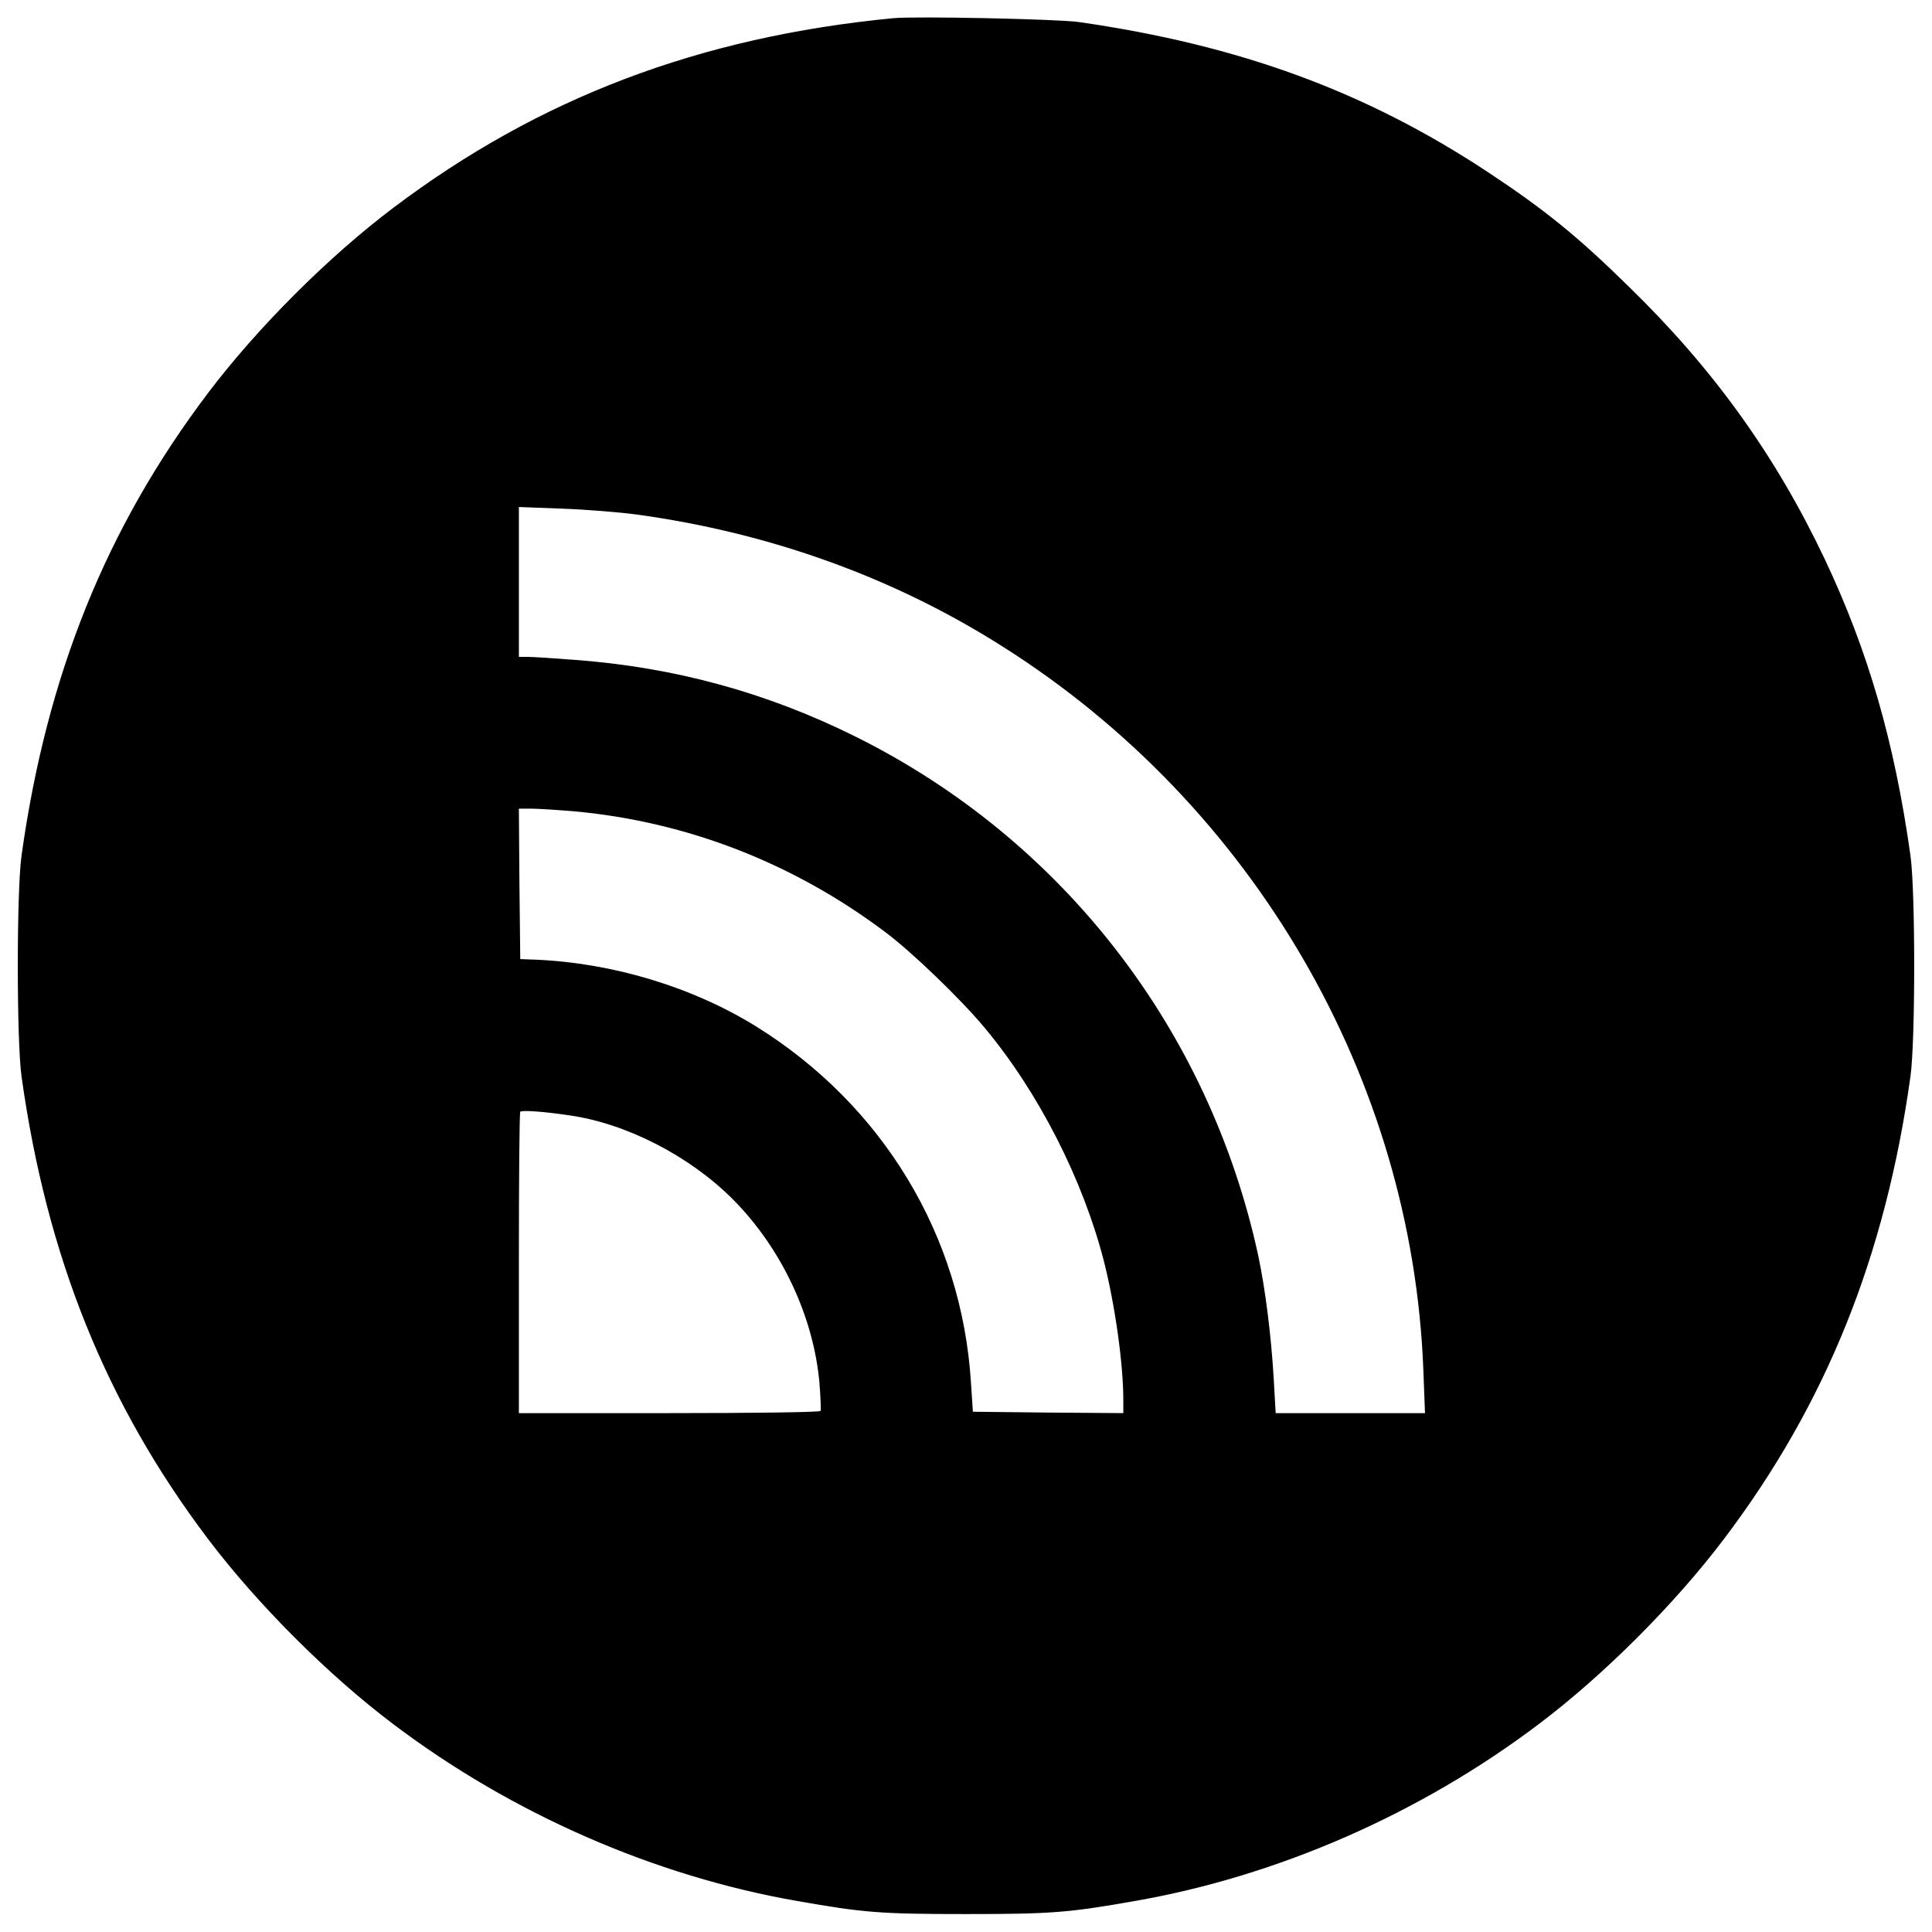
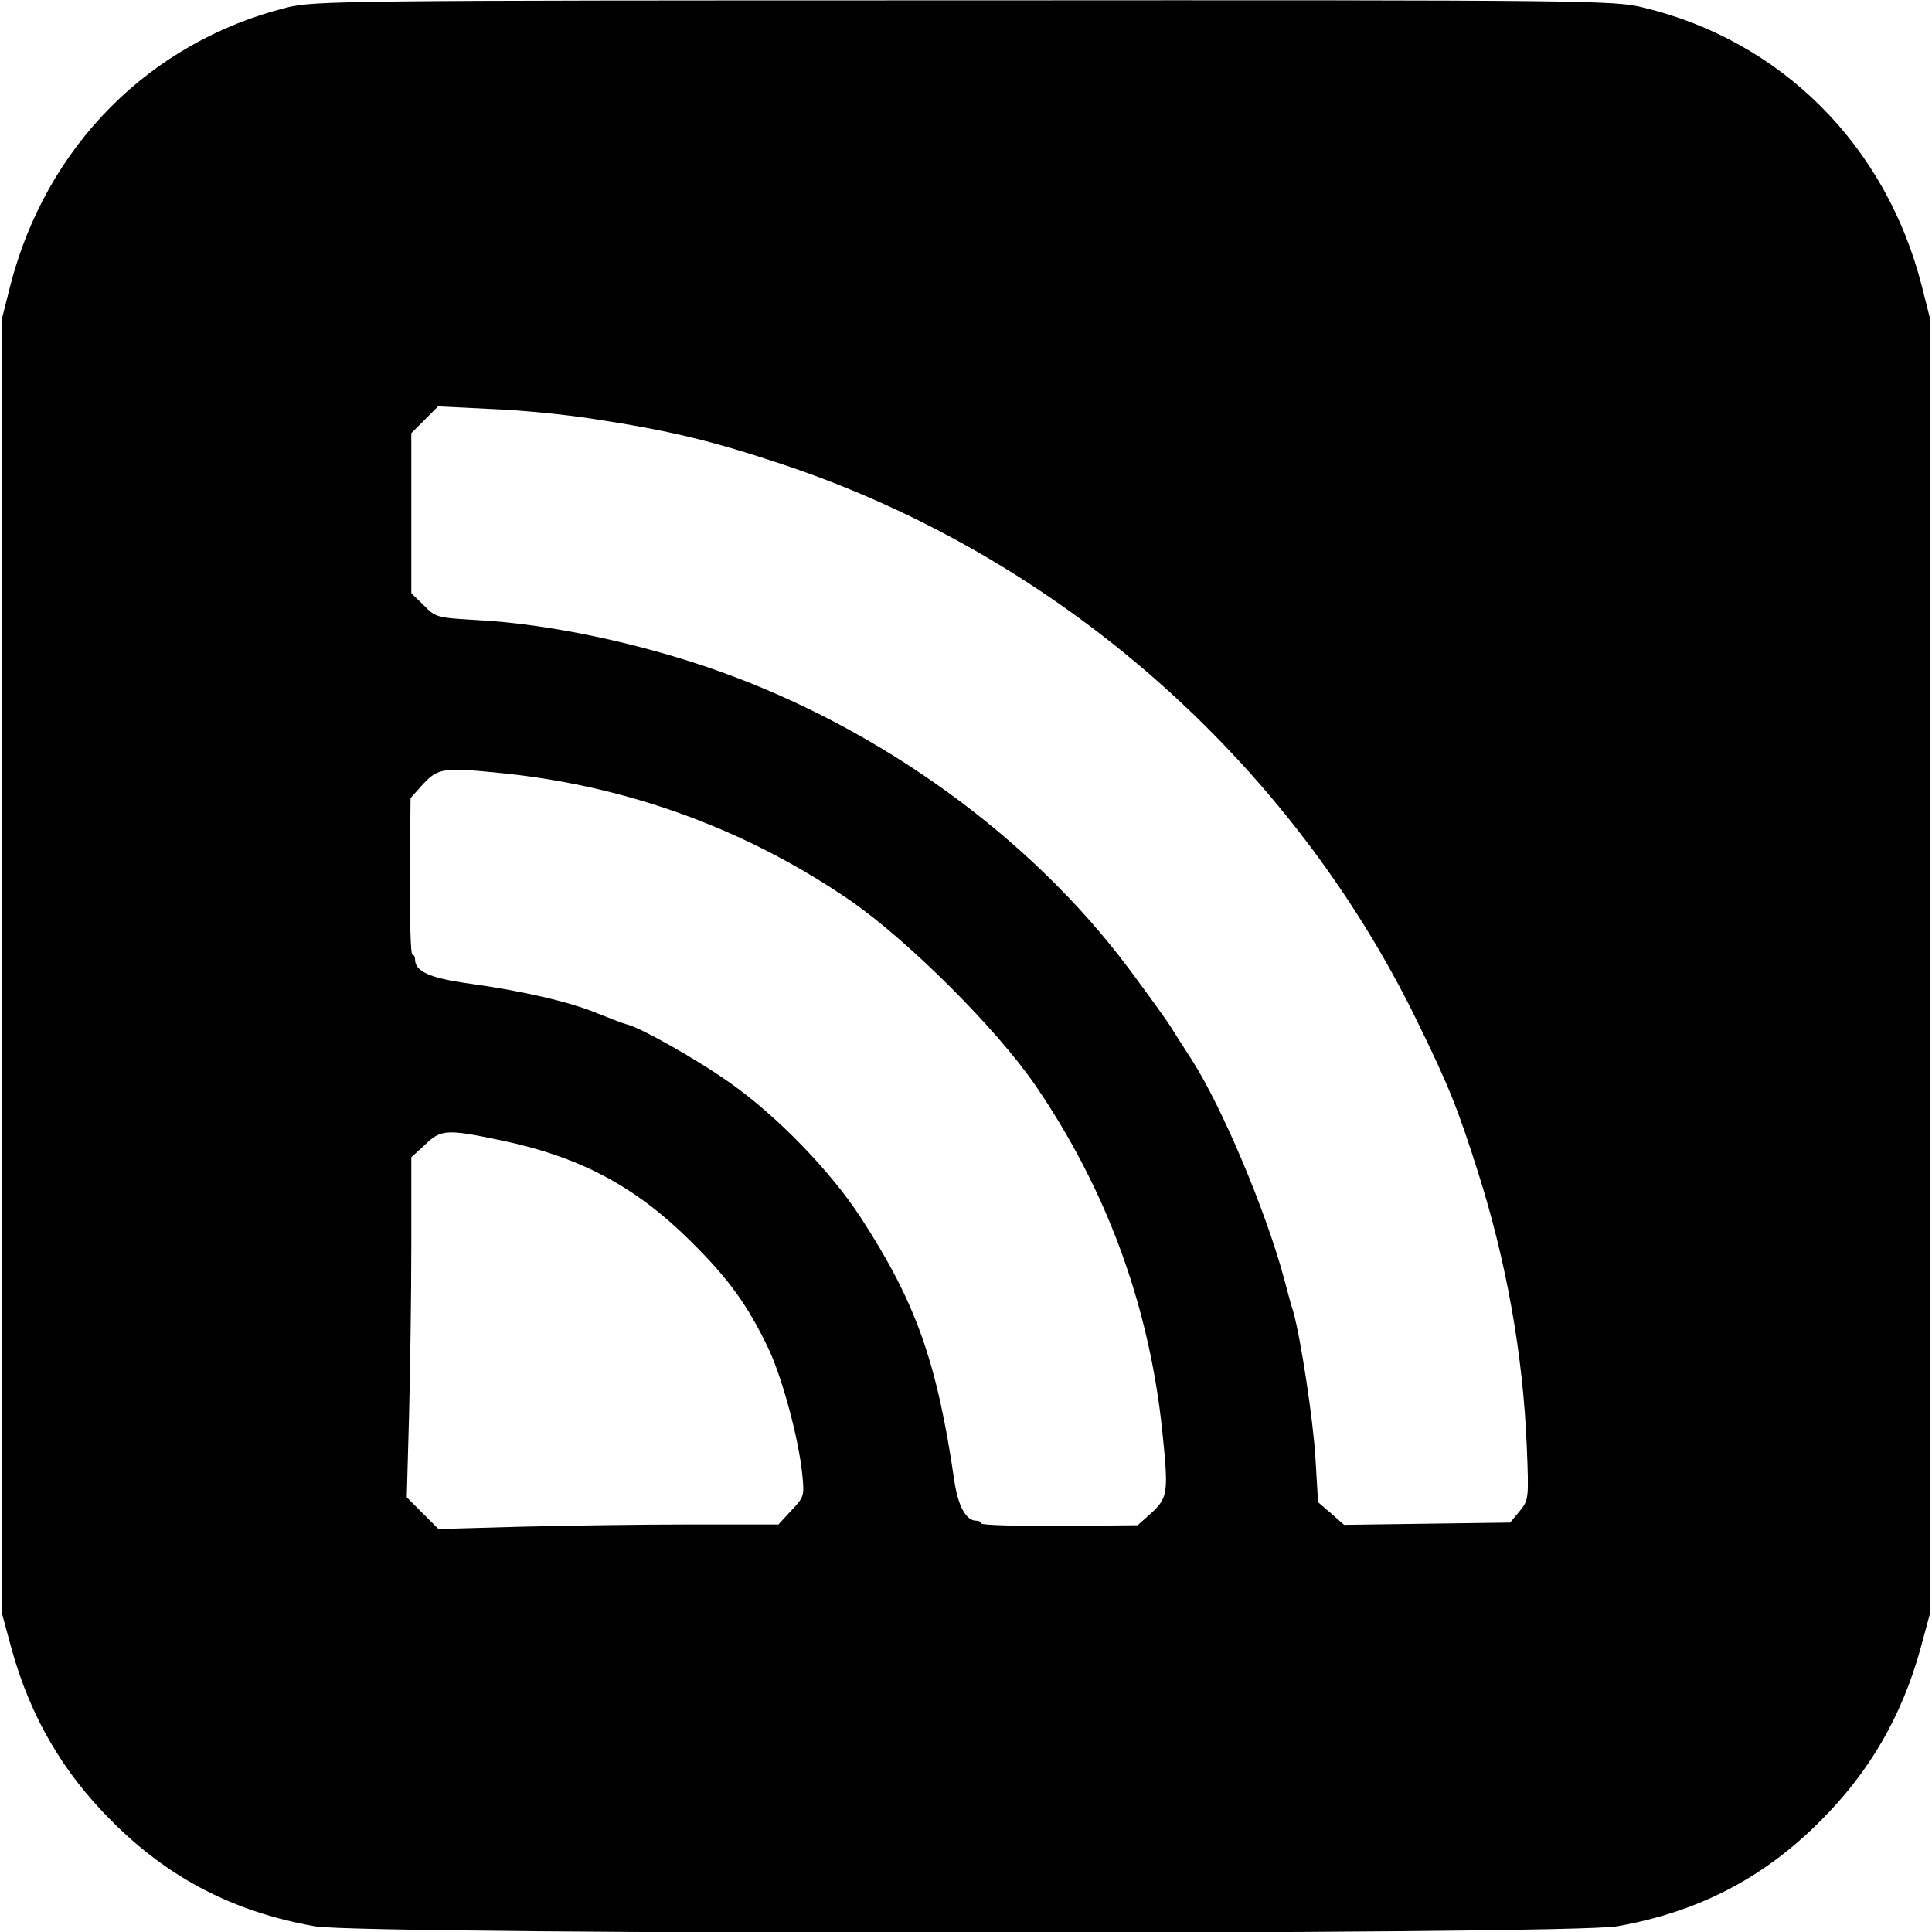
- <svg xmlns="http://www.w3.org/2000/svg" version="1.0" width="700pt" height="700pt" viewBox="0 0 700 700" preserveAspectRatio="xMidYMid meet">
-   <g transform="translate(0,700) scale(0.1,-0.1)" fill="#000000" stroke="none">
-     <path d="M3235 6934 c-701 -68 -1283 -289 -1810 -687 -236 -178 -493 -435 -672 -672 -369 -488 -584 -1023 -675 -1675 -18 -129 -18 -671 0 -800 91 -652 306 -1187 675 -1675 179 -237 436 -494 672 -672 430 -325 947 -551 1465 -641 239 -42 300 -47 610 -47 310 0 371 5 610 47 518 90 1035 316 1465 641 236 178 493 435 672 672 369 488 584 1023 675 1675 18 129 18 671 0 800 -58 412 -153 741 -311 1075 -178 375 -403 688 -708 985 -186 183 -307 281 -513 417 -441 291 -897 459 -1480 543 -74 11 -597 22 -675 14z m-930 -1798 c483 -66 934 -228 1330 -480 906 -574 1481 -1562 1522 -2618 l6 -158 -270 0 -271 0 -7 123 c-9 155 -30 324 -56 447 -178 822 -711 1509 -1459 1881 -322 160 -655 251 -1015 278 -77 6 -155 11 -172 11 l-33 0 0 272 0 271 158 -6 c86 -3 207 -13 267 -21z m-220 -1076 c406 -38 789 -187 1121 -436 98 -73 275 -244 360 -346 196 -234 358 -552 434 -849 40 -158 70 -370 70 -502 l0 -47 -272 2 -273 3 -7 105 c-33 532 -319 1006 -780 1292 -230 142 -517 229 -798 241 l-55 2 -3 273 -2 272 47 0 c27 0 98 -5 158 -10z m-23 -1101 c206 -29 435 -146 593 -304 175 -176 292 -422 314 -665 4 -52 6 -98 4 -102 -2 -5 -249 -8 -549 -8 l-544 0 0 543 c0 299 2 546 5 549 6 6 84 1 177 -13z" />
+ <svg xmlns="http://www.w3.org/2000/svg" version="1.0" width="512pt" height="512pt" viewBox="0 0 512 512" preserveAspectRatio="xMidYMid meet">
+   <g transform="translate(0,512) scale(0.1,-0.1)" fill="#000000" stroke="none">
+     <path d="M760 5100 c-363 -91 -638 -367 -733 -738 l-22 -87 0 -1715 0 -1715 26 -96 c50 -179 135 -325 264 -454 152 -153 325 -242 540 -280 132 -23 3318 -23 3450 0 215 38 388 127 540 280 129 129 214 275 264 454 l26 96 0 1715 0 1715 -22 87 c-95 373 -372 650 -738 738 -78 19 -131 20 -1800 19 -1645 0 -1723 -1 -1795 -19z m811 -1090 c204 -31 315 -58 504 -121 728 -243 1342 -782 1680 -1474 84 -172 108 -231 163 -405 74 -233 118 -480 128 -720 6 -144 5 -145 -19 -175 l-25 -30 -220 -3 -220 -3 -34 30 -35 30 -7 118 c-6 100 -39 318 -59 388 -4 11 -15 52 -25 90 -50 183 -164 452 -244 577 -19 29 -43 67 -53 83 -10 17 -62 89 -115 160 -259 346 -655 633 -1084 786 -207 74 -451 126 -646 136 -102 6 -106 7 -137 39 l-33 32 0 212 0 212 35 35 36 36 143 -7 c78 -3 198 -15 267 -26z m-231 -940 c330 -35 642 -150 914 -337 153 -106 385 -337 489 -488 189 -276 302 -583 337 -916 17 -164 15 -177 -27 -217 l-38 -34 -208 -2 c-114 0 -207 2 -207 7 0 4 -6 7 -13 7 -27 0 -48 39 -58 106 -46 317 -103 475 -249 699 -79 121 -221 268 -345 355 -87 62 -238 147 -273 155 -9 2 -45 16 -80 30 -72 30 -197 59 -342 79 -101 14 -140 32 -140 63 0 7 -3 13 -7 13 -5 0 -7 93 -7 207 l2 208 34 38 c40 42 53 44 218 27z m-17 -971 c213 -44 360 -122 508 -269 100 -99 150 -168 206 -285 36 -77 79 -235 89 -331 6 -59 5 -61 -29 -97 l-34 -37 -234 0 c-129 0 -331 -3 -450 -6 l-217 -6 -42 42 -42 42 6 217 c3 119 6 321 6 450 l0 234 36 33 c42 41 58 42 197 13z" />
  </g>
</svg>
